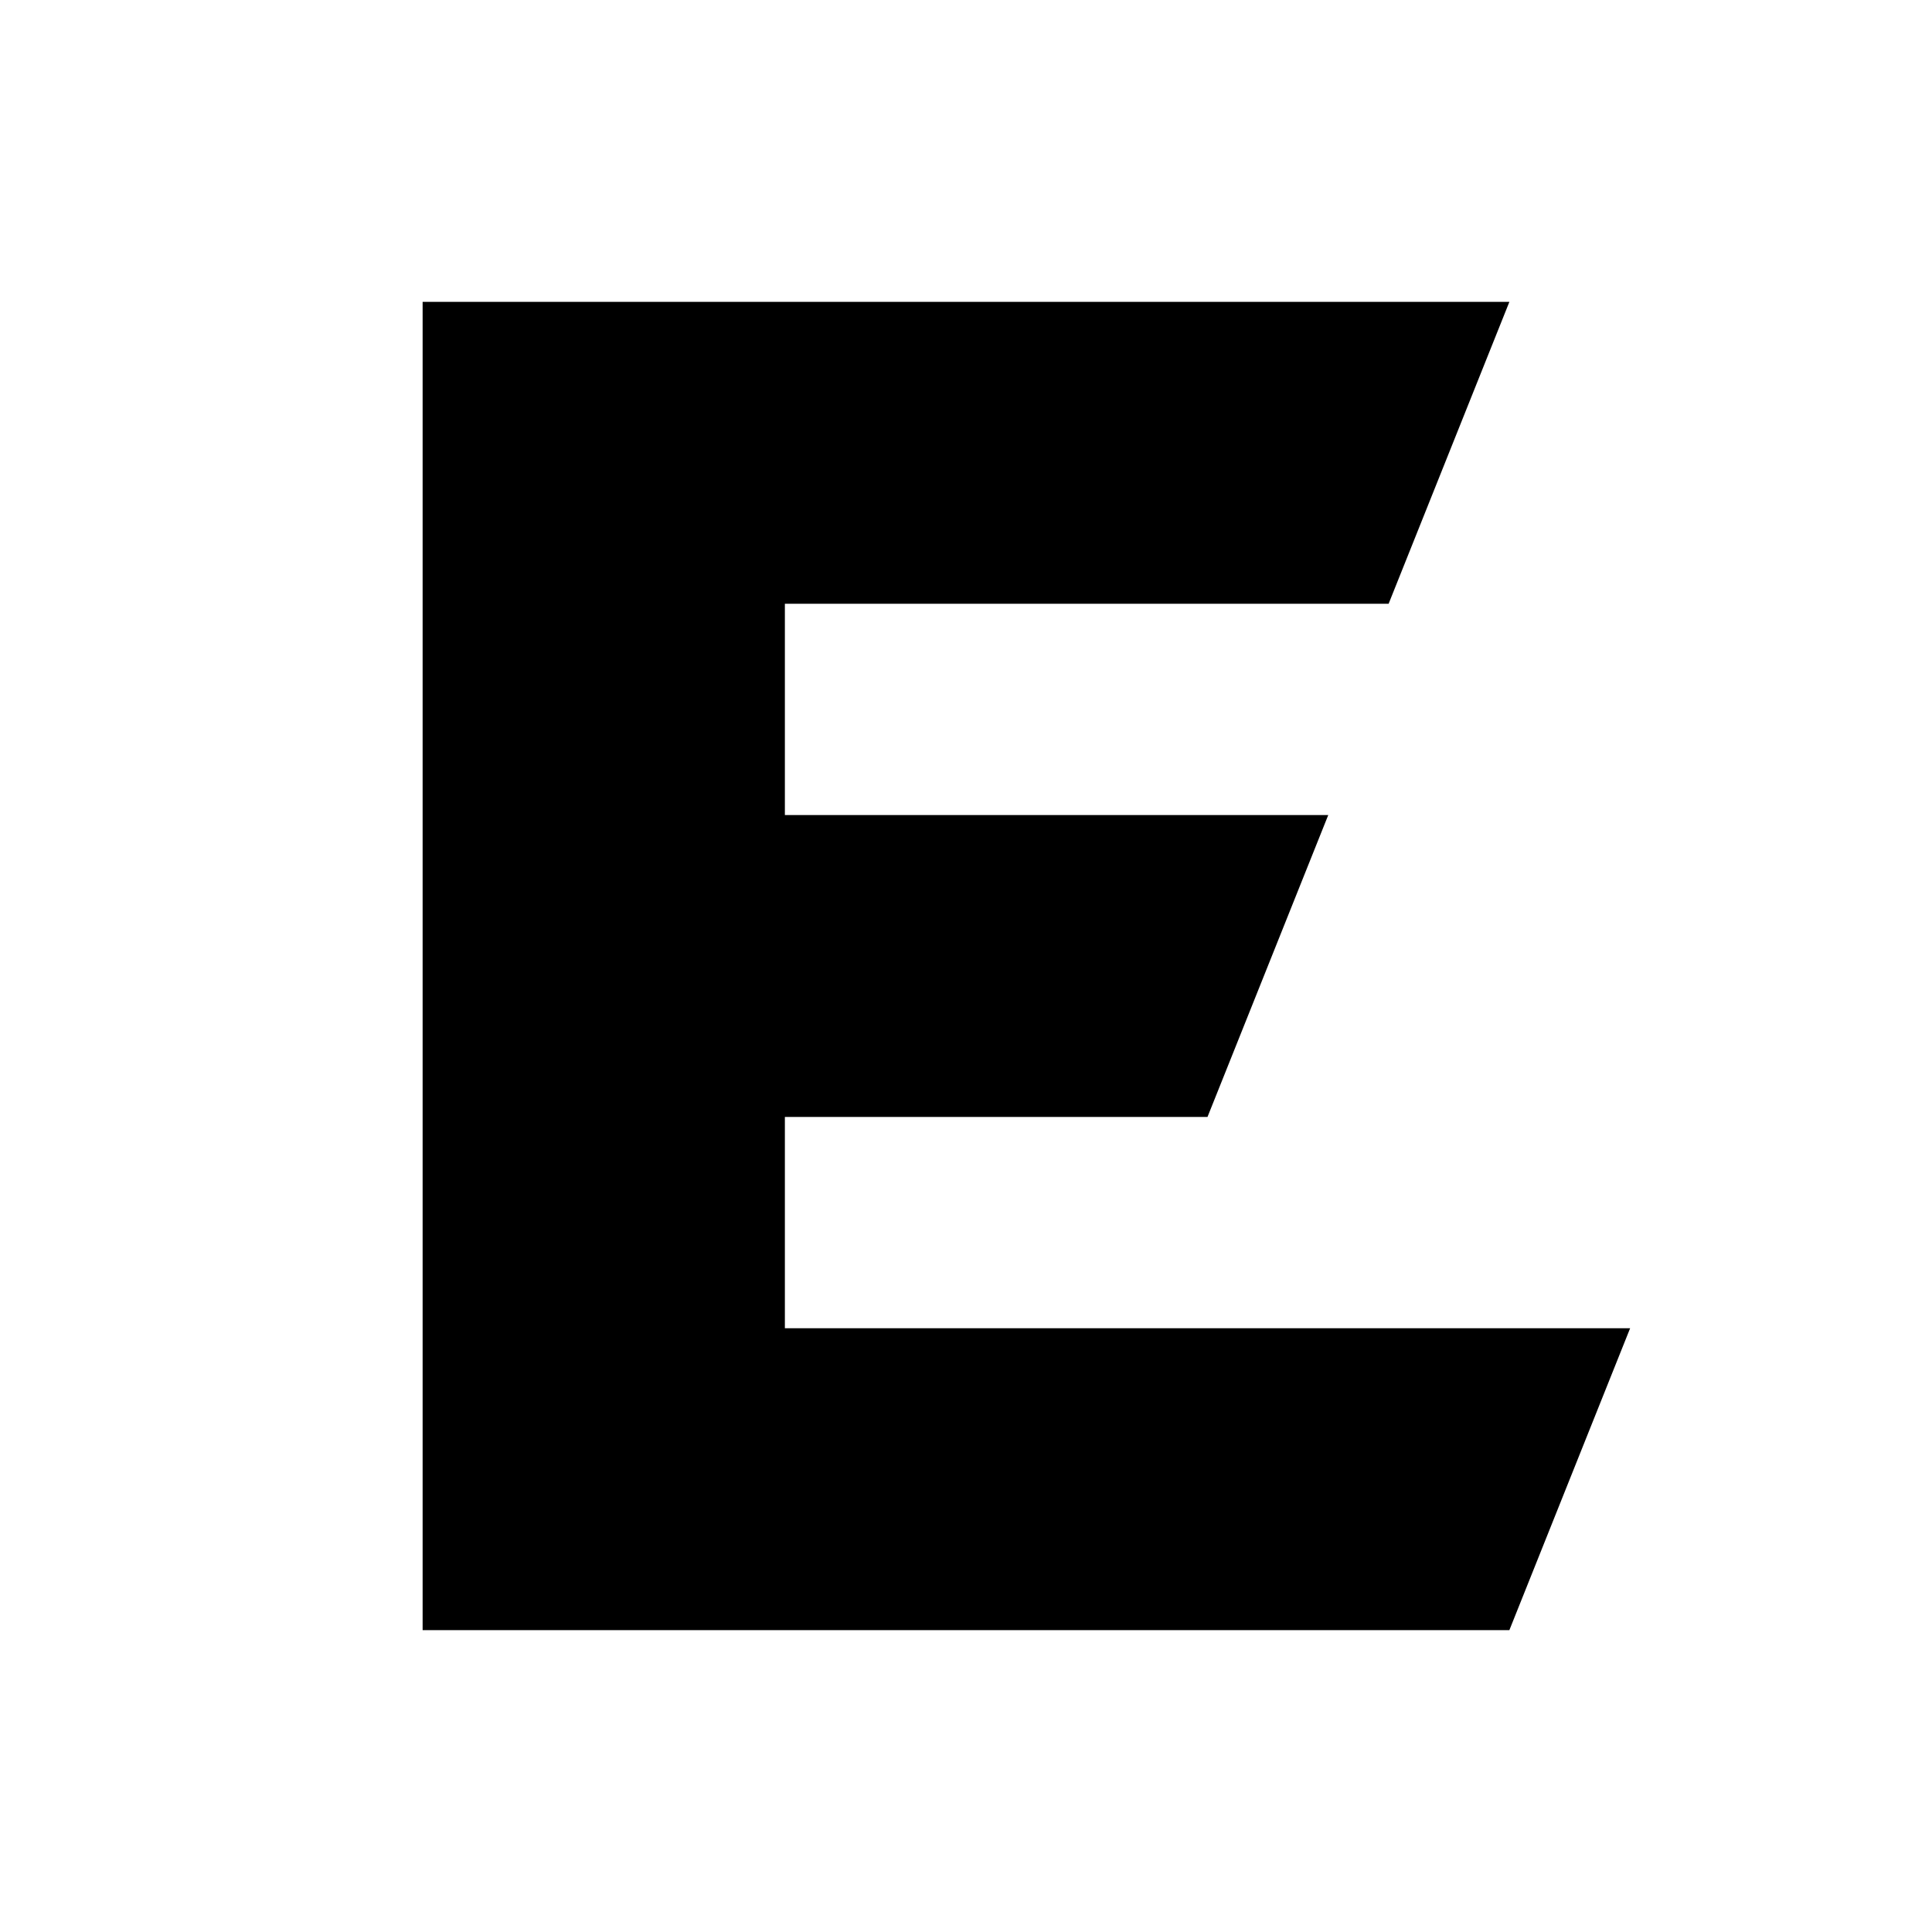
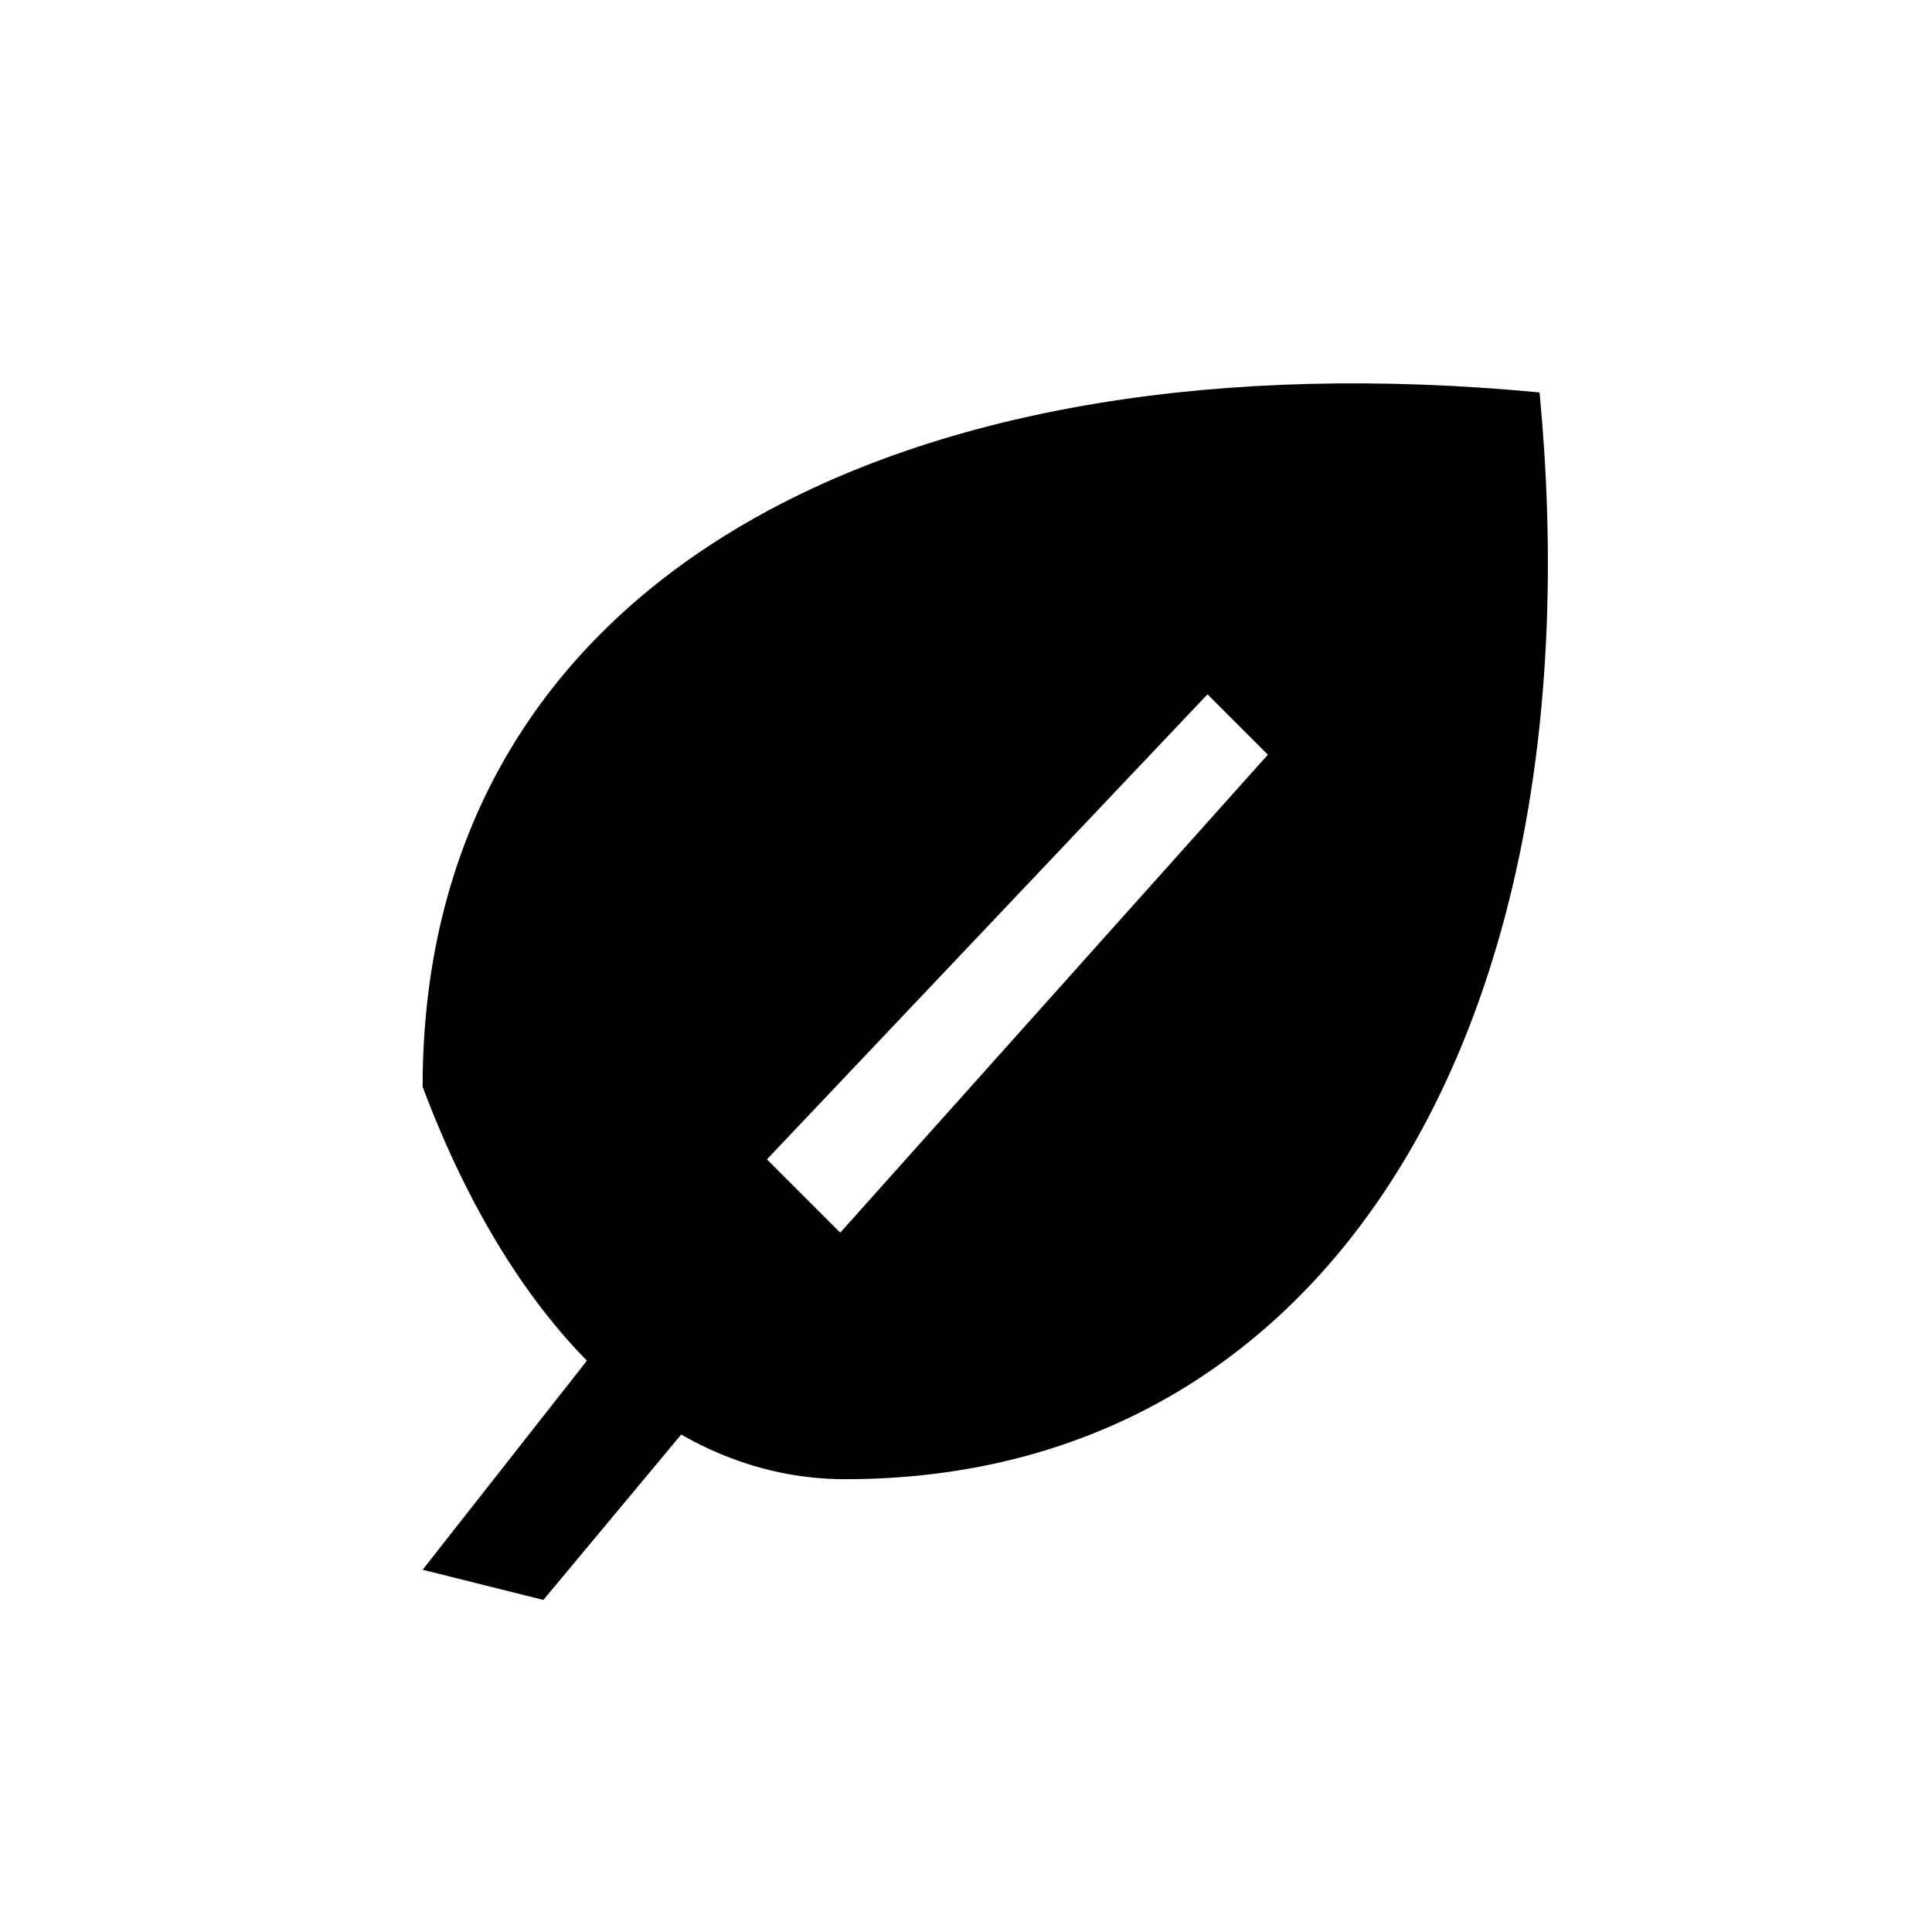
<svg xmlns="http://www.w3.org/2000/svg" viewBox="0 0 64 64" width="64" height="64">
  <g fill="#000000" transform="translate(0 0) scale(1)">
-     <path d="M14 10L50 10L46 20L26 20L26 27L44 27L40 37L26 37L26 44L54 44L50 54L14 54Z" />
+     <path fill-rule="evenodd" d="M14 36C14 19 30 11 51 13C53 34 44 49 28 49C22 49 17 44 14 36ZM22 42L40 23L42 25L25 44Z" />
+     <path fill-rule="evenodd" d="M14 52L18 53L28 41L25 38Z" />
  </g>
</svg>
